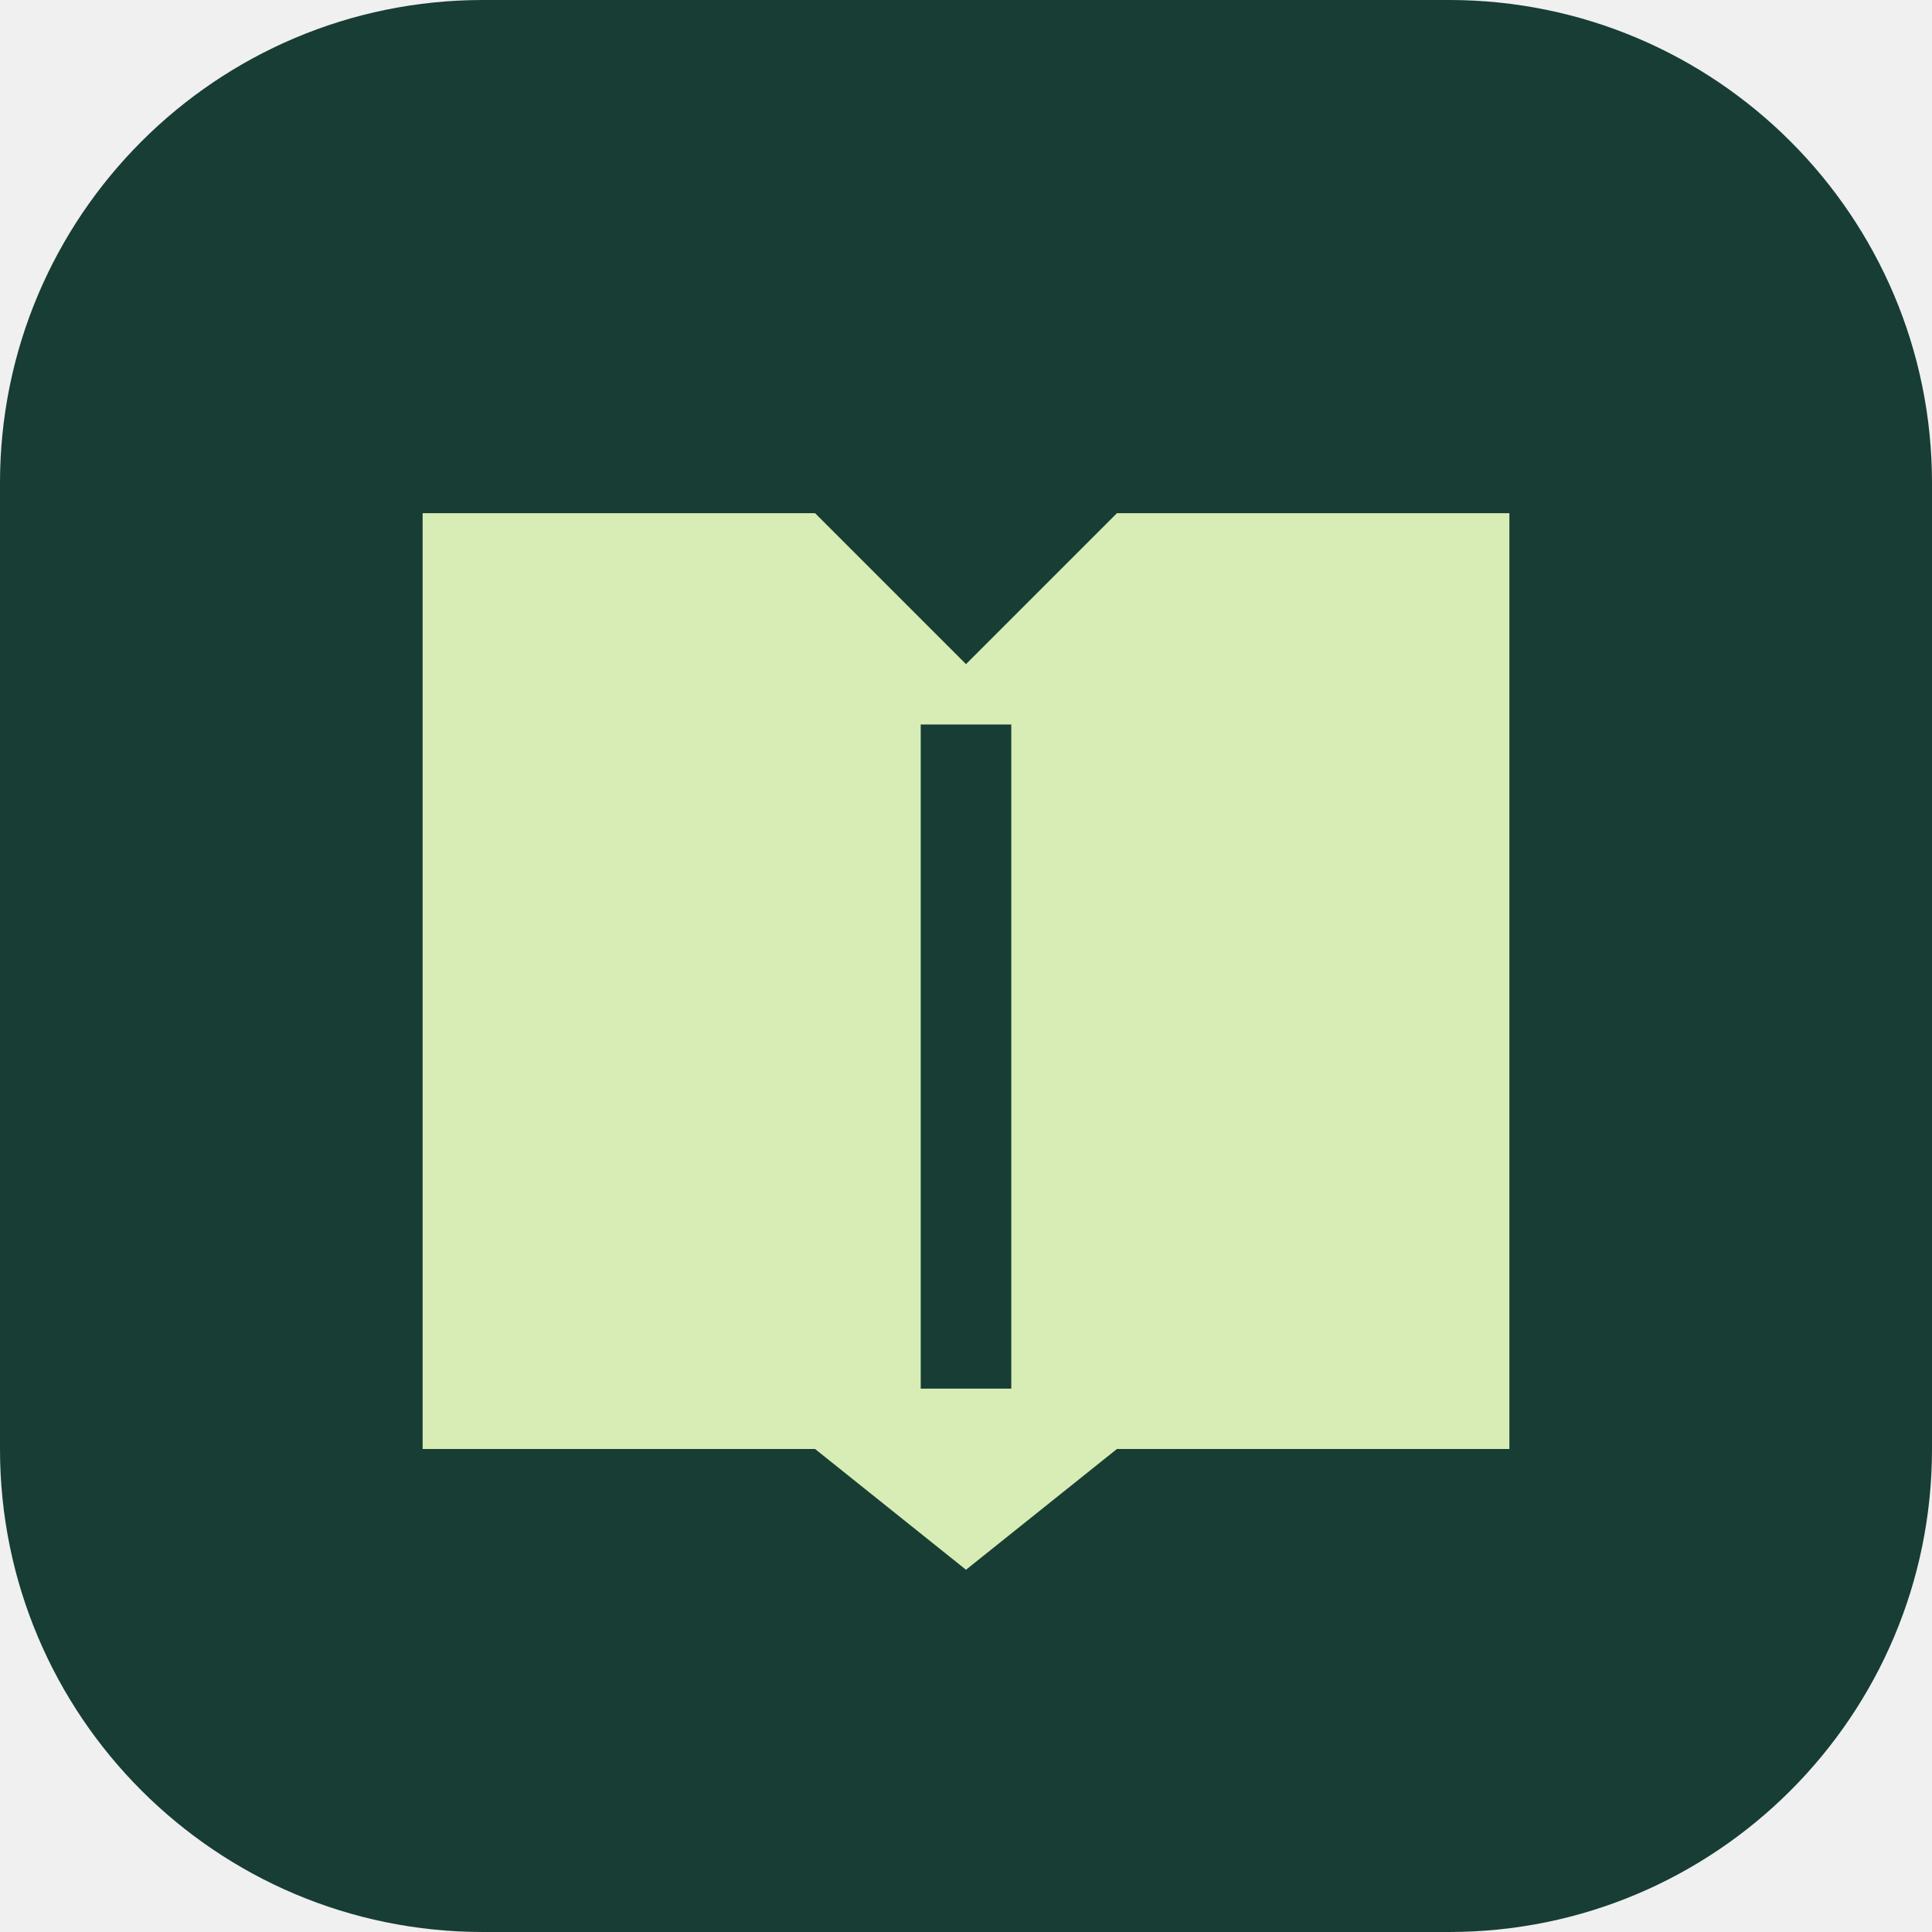
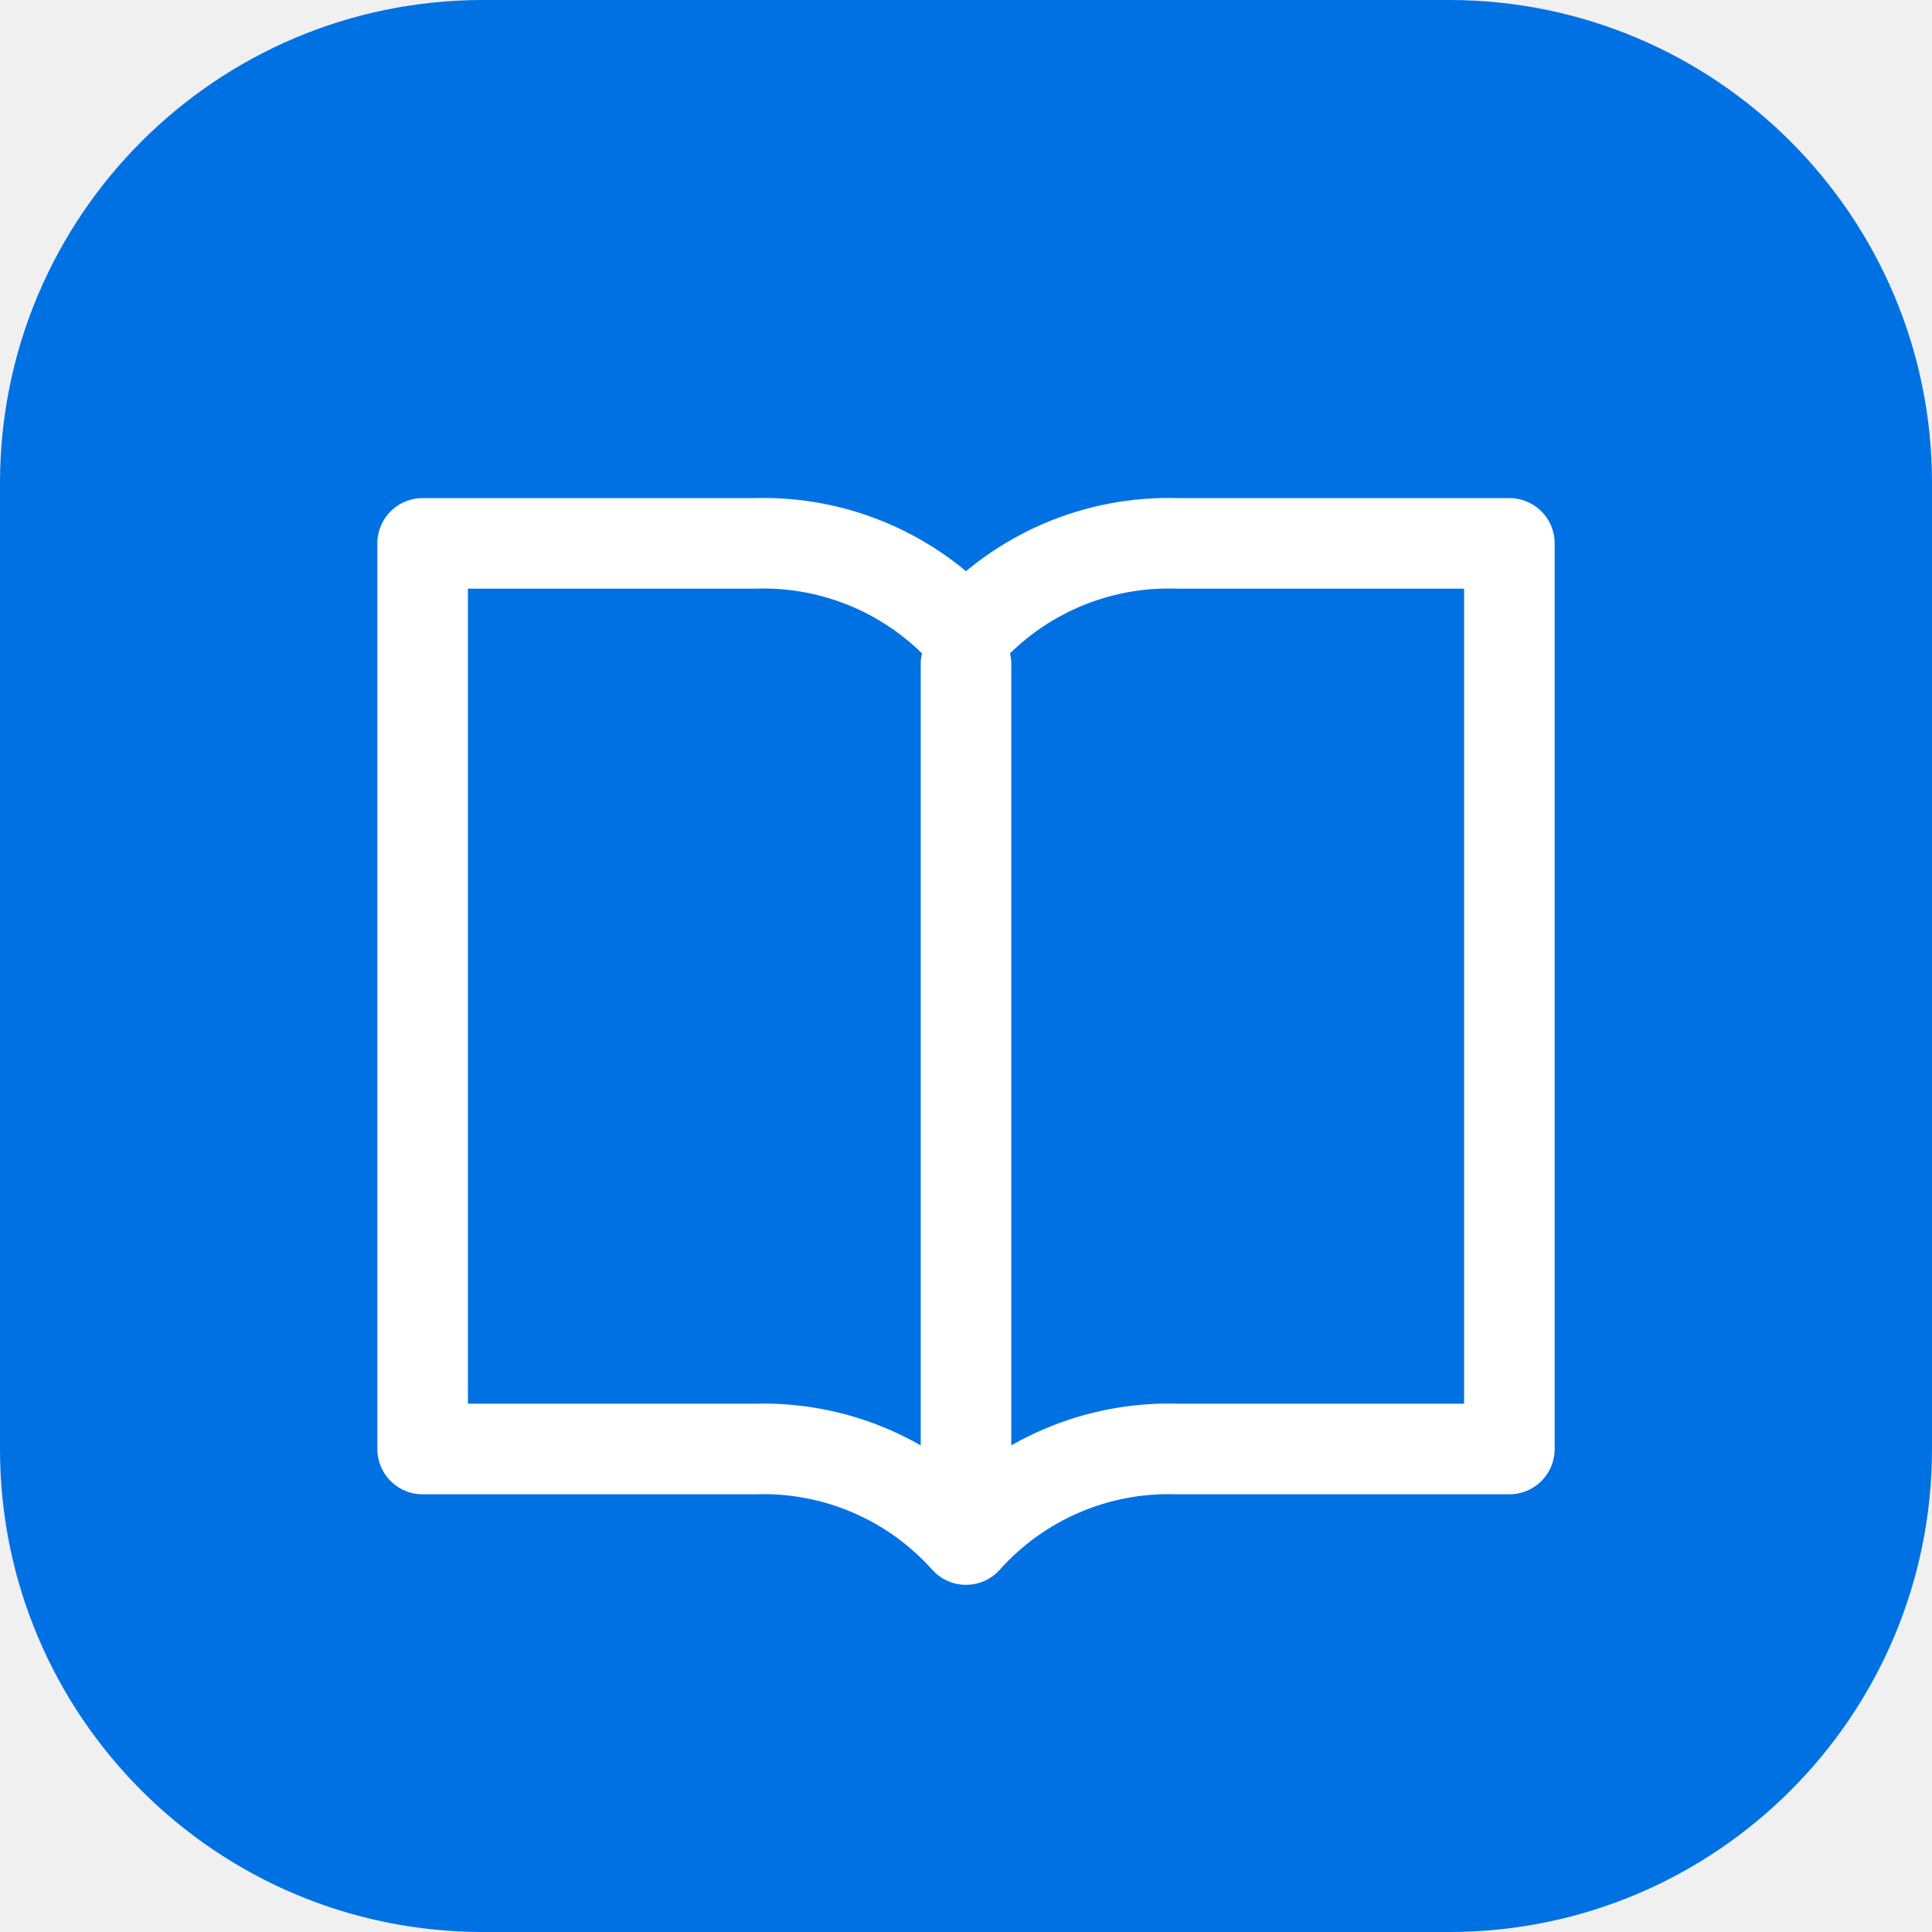
<svg xmlns="http://www.w3.org/2000/svg" viewBox="0 0 64 64">
-   <rect width="64" height="64" rx="16" fill="#173d35" />
-   <path d="M14 17h13l5 5 5-5h13v31H37l-5 4-5-4H14z" fill="#d7edb5" />
-   <path d="M32 24v22" stroke="#173d35" stroke-width="3" />
+   <rect width="64" height="64" rx="16" fill="#0071e3" />
+   <path d="M14 18h11a9 9 0 0 1 7 3 9 9 0 0 1 7-3h11v30H39a9 9 0 0 0-7 3 9 9 0 0 0-7-3H14z" fill="none" stroke="#fff" stroke-width="3" stroke-linecap="round" stroke-linejoin="round" />
+   <path d="M32 22v28" stroke="#fff" stroke-width="3" stroke-linecap="round" />
</svg>
